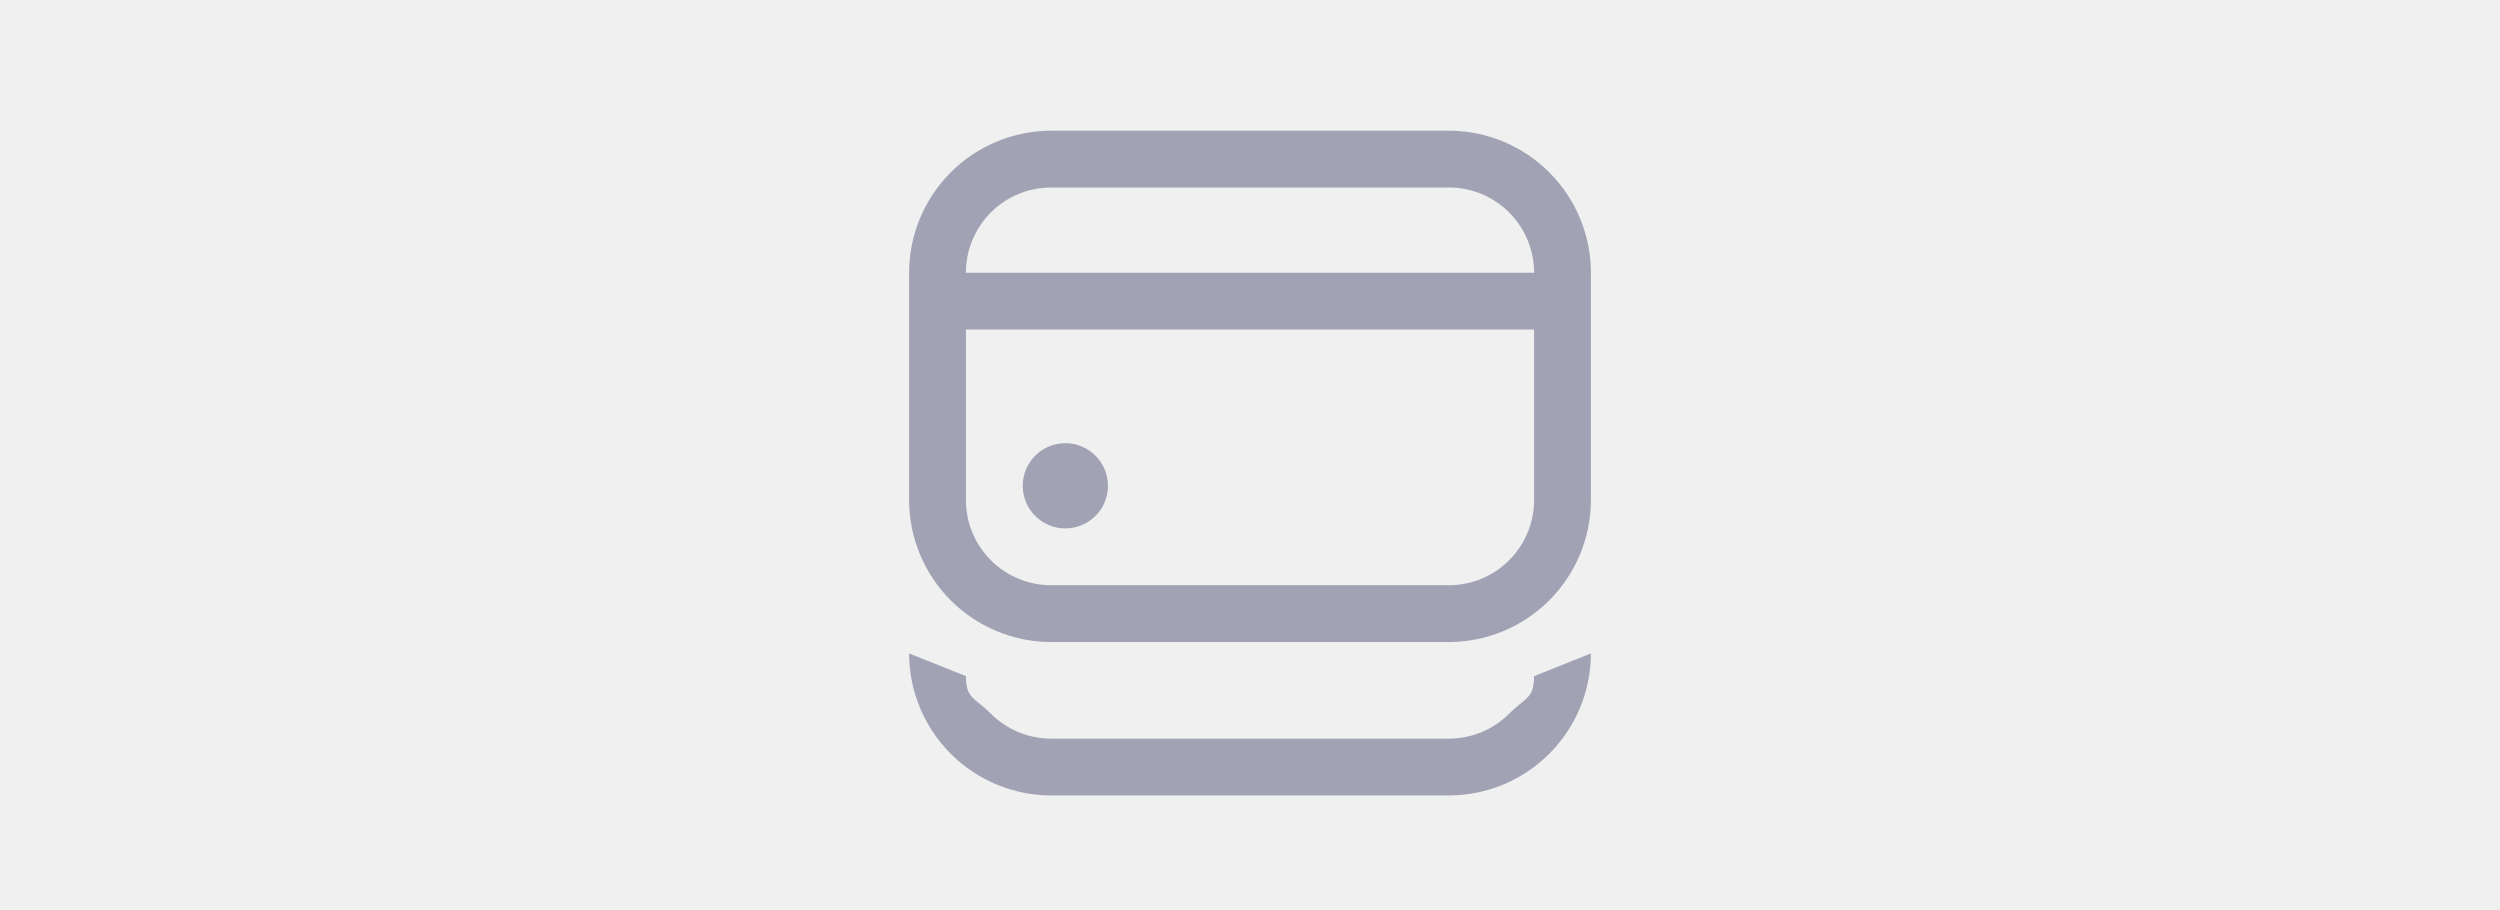
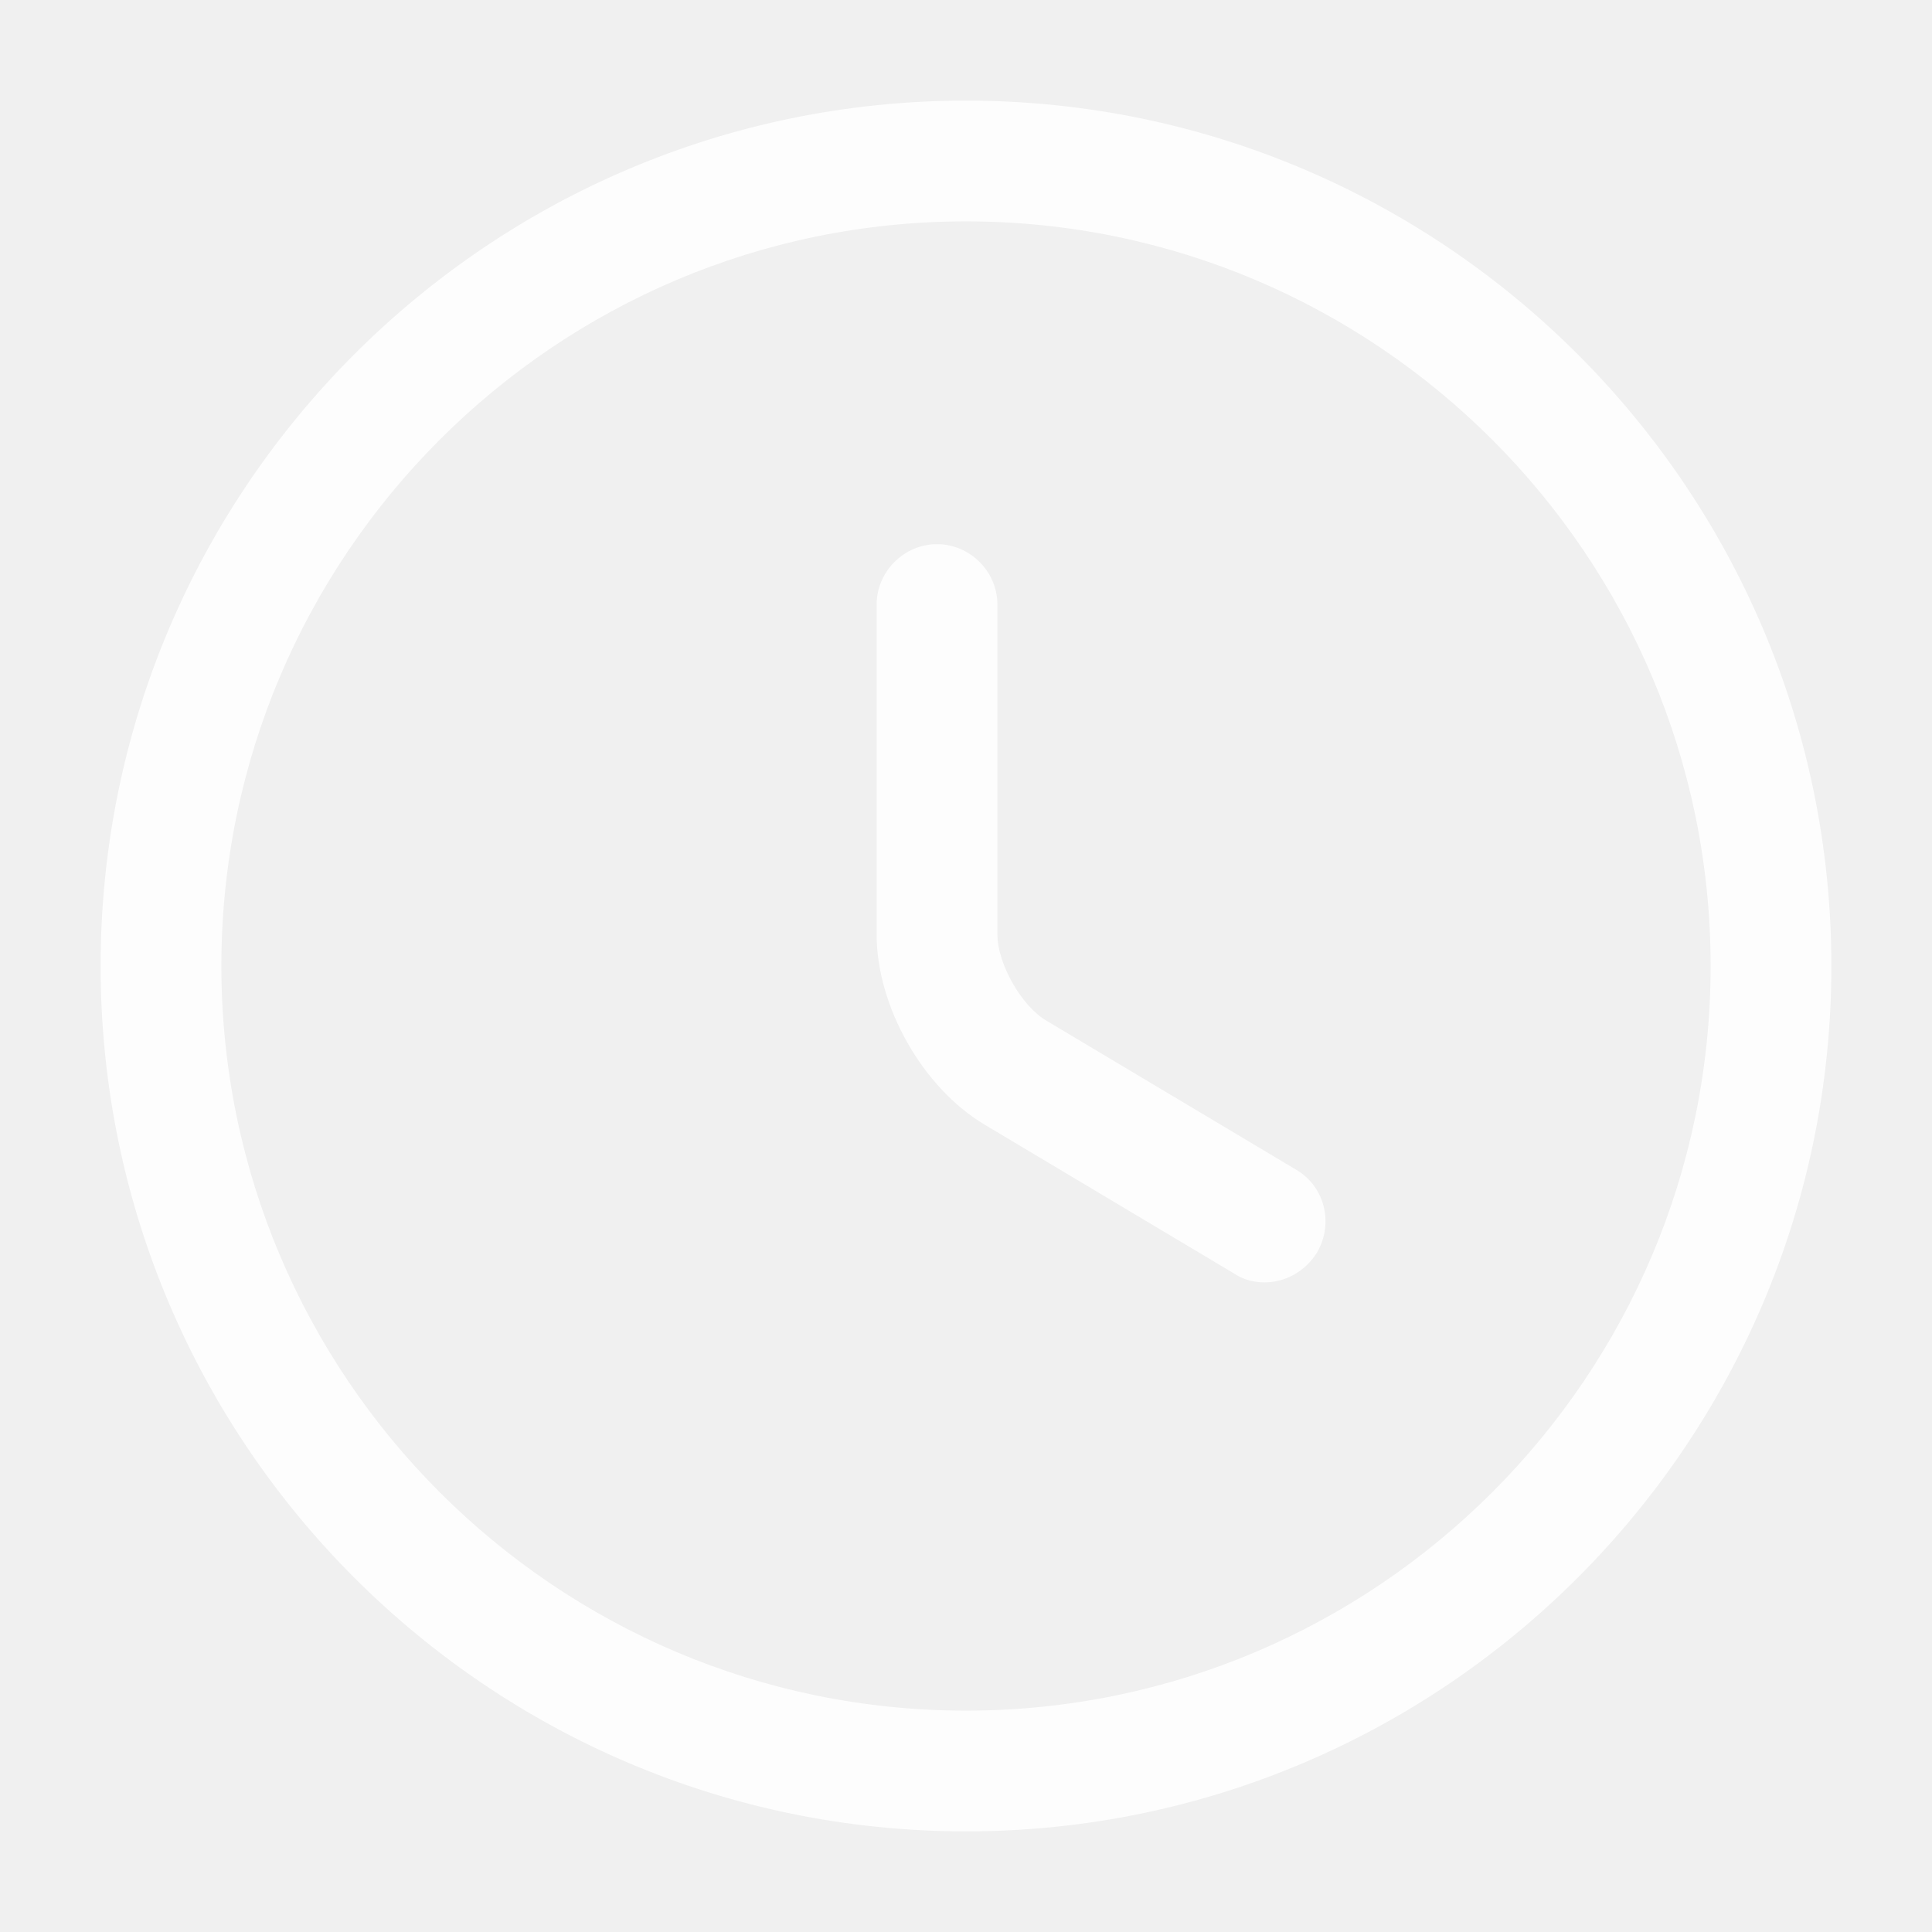
- <svg xmlns="http://www.w3.org/2000/svg" width="66" height="24" viewBox="0 0 66 24" fill="none">
-   <g clip-path="url(#clip0_328_171)">
-     <path d="M28.125 13.95C28.746 13.95 29.25 13.447 29.25 12.825C29.25 12.204 28.746 11.7 28.125 11.7C27.504 11.7 27 12.204 27 12.825C27 13.447 27.504 13.95 28.125 13.95Z" fill="#A2A2B5" />
-     <path d="M38.25 3.45H27.75C26.756 3.451 25.803 3.847 25.1 4.55C24.397 5.253 24.001 6.206 24 7.2V13.2C24.001 14.194 24.397 15.147 25.1 15.85C25.803 16.553 26.756 16.949 27.75 16.95H38.25C39.244 16.949 40.197 16.553 40.9 15.85C41.603 15.147 41.999 14.194 42 13.2V7.2C41.999 6.206 41.603 5.253 40.9 4.55C40.197 3.847 39.244 3.451 38.25 3.45ZM27.75 4.95H38.25C38.847 4.95 39.419 5.187 39.841 5.609C40.263 6.031 40.5 6.603 40.5 7.2H25.5C25.5 6.603 25.737 6.031 26.159 5.609C26.581 5.187 27.153 4.95 27.75 4.95ZM38.25 15.45H27.75C27.153 15.45 26.581 15.213 26.159 14.791C25.737 14.369 25.5 13.797 25.5 13.2V8.7H40.5V13.2C40.5 13.797 40.263 14.369 39.841 14.791C39.419 15.213 38.847 15.45 38.25 15.45Z" fill="#A2A2B5" />
-     <path fill-rule="evenodd" clip-rule="evenodd" d="M42 17.25L40.5 17.85C40.5 18.447 40.263 18.419 39.841 18.841C39.419 19.263 38.847 19.5 38.25 19.5H27.75C27.153 19.5 26.581 19.263 26.159 18.841C25.737 18.419 25.5 18.447 25.5 17.85L24 17.25C24.001 18.244 24.397 19.197 25.1 19.9C25.803 20.603 26.756 20.999 27.75 21H38.25C39.244 20.999 40.197 20.603 40.9 19.9C41.603 19.197 41.999 18.244 42 17.25Z" fill="#A2A2B5" />
-   </g>
-   <defs>
-     <clipPath id="clip0_328_171">
-       <rect width="18" height="18" fill="white" transform="translate(24 3)" />
-     </clipPath>
-   </defs>
+ <svg xmlns="http://www.w3.org/2000/svg" width="24" height="24" viewBox="0 0 24 24" fill="none">
+   <path d="M12 22.75C6.07 22.75 1.25 17.93 1.25 12C1.25 6.07 6.07 1.25 12 1.25C17.93 1.25 22.75 6.07 22.75 12C22.75 17.93 17.93 22.75 12 22.75ZM12 2.75C6.9 2.75 2.75 6.9 2.75 12C2.75 17.1 6.9 21.25 12 21.25C17.1 21.25 21.25 17.1 21.25 12C21.25 6.9 17.1 2.75 12 2.75Z" fill="white" fill-opacity="0.87" />
+   <path d="M15.71 15.93C15.58 15.93 15.45 15.9 15.33 15.82L12.23 13.97C11.46 13.51 10.89 12.5 10.89 11.61V7.51C10.89 7.1 11.23 6.76 11.64 6.76C12.05 6.76 12.39 7.1 12.39 7.51V11.61C12.39 11.97 12.69 12.5 13 12.68L16.1 14.53C16.46 14.74 16.57 15.2 16.36 15.56C16.21 15.8 15.96 15.93 15.71 15.93Z" fill="white" fill-opacity="0.87" />
</svg>
